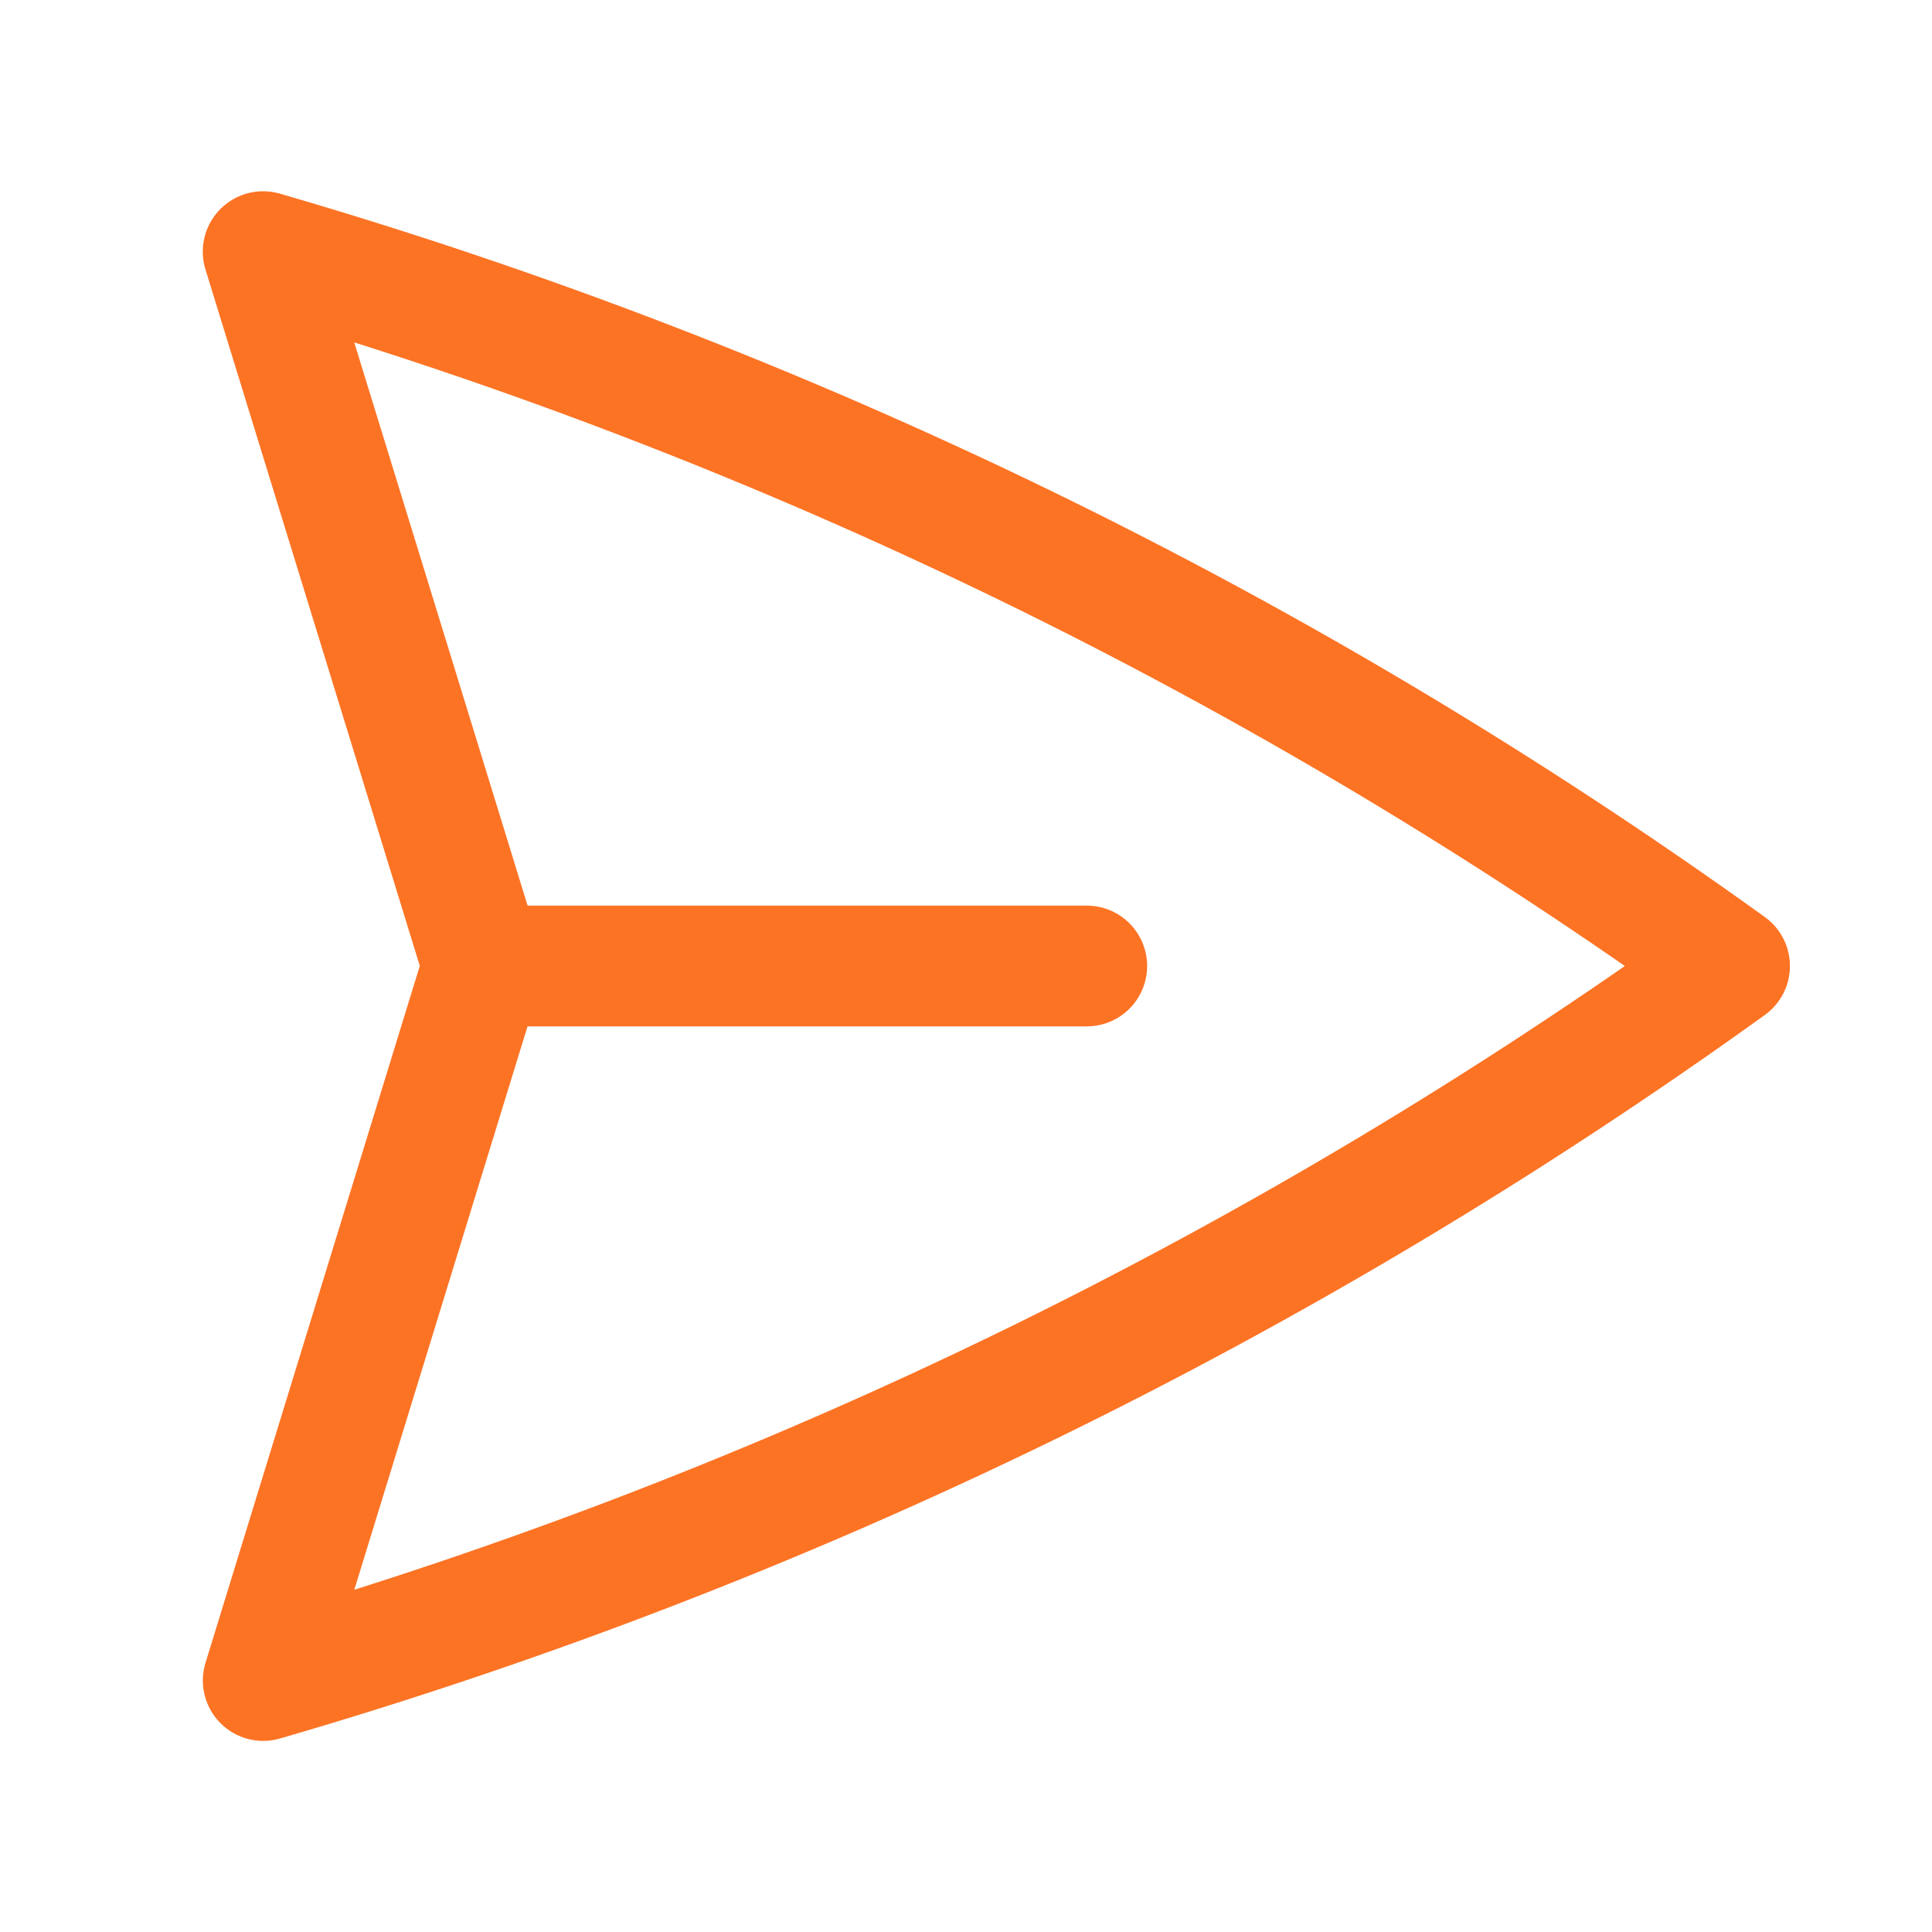
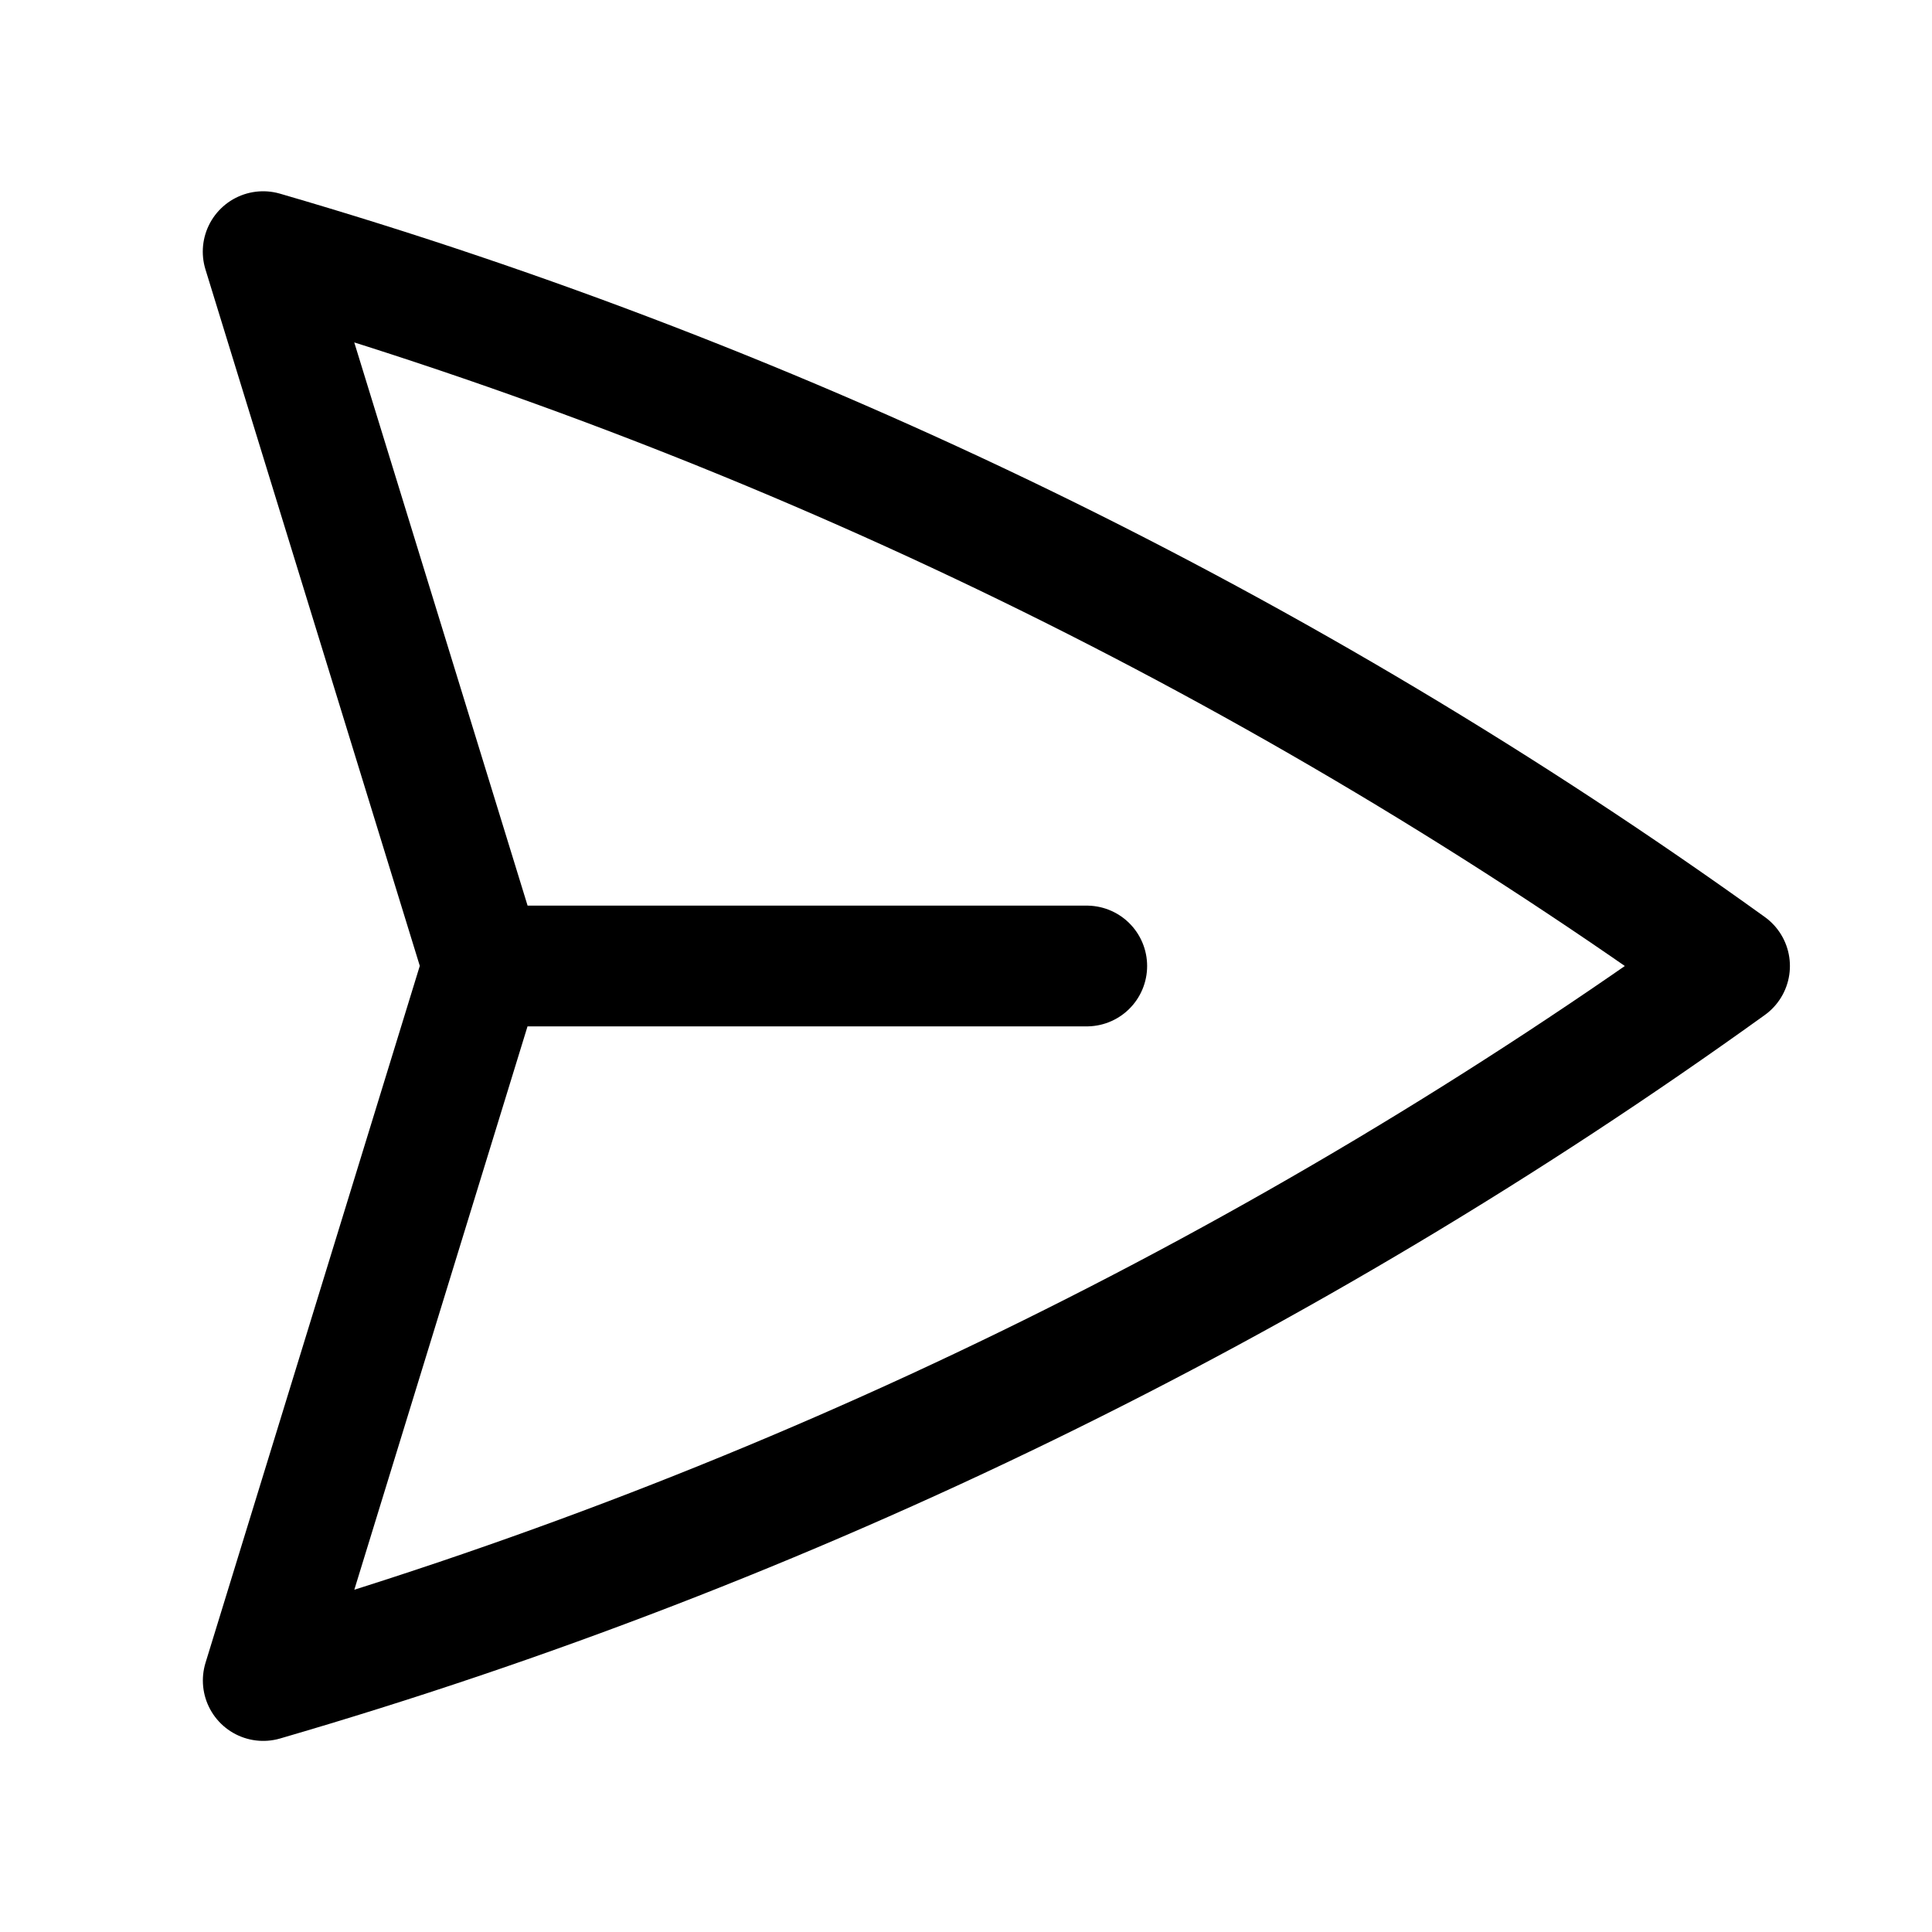
- <svg xmlns="http://www.w3.org/2000/svg" fill="none" viewBox="0 0 24 24" stroke-width="1.5" stroke="#fd7324" class="w-6 h-6">
+ <svg xmlns="http://www.w3.org/2000/svg" fill="none" viewBox="0 0 24 24" stroke-width="1.5" stroke="currentColor" class="w-6 h-6">
  <path stroke-linecap="round" stroke-linejoin="round" d="M6 12L3.269 3.126A59.768 59.768 0 0121.485 12 59.77 59.77 0 013.27 20.876L5.999 12zm0 0h7.5" />
</svg>
